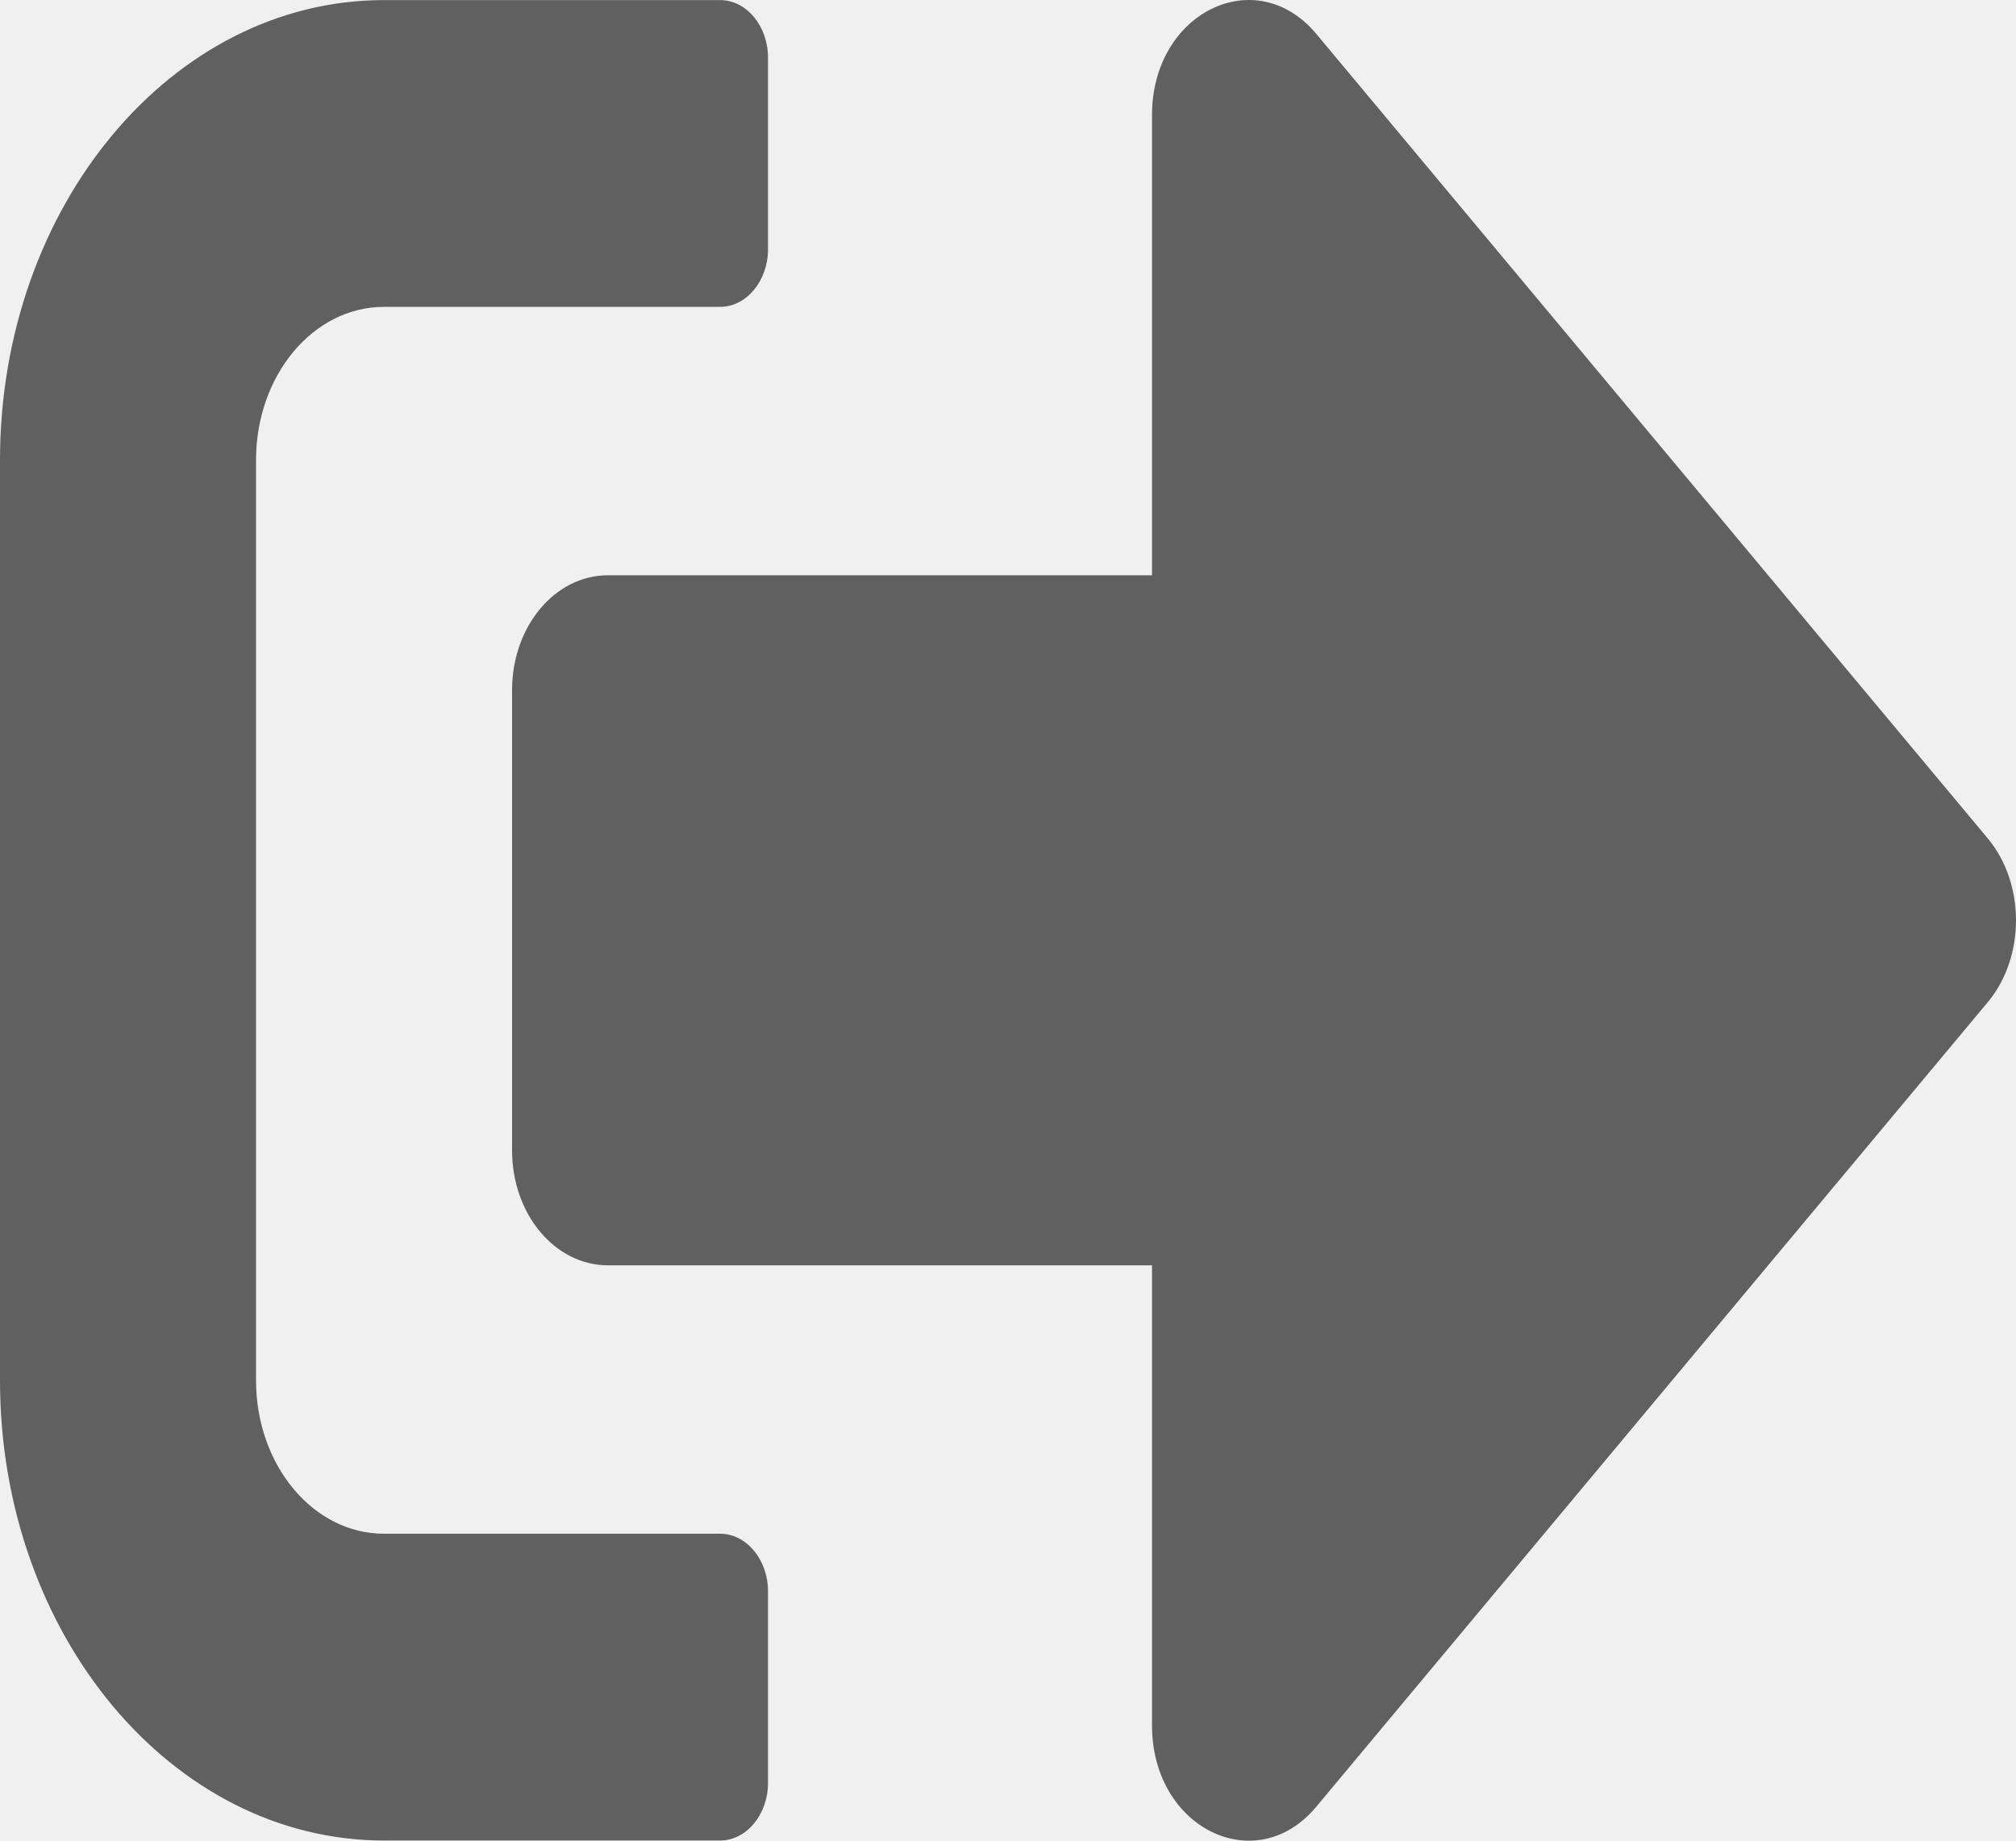
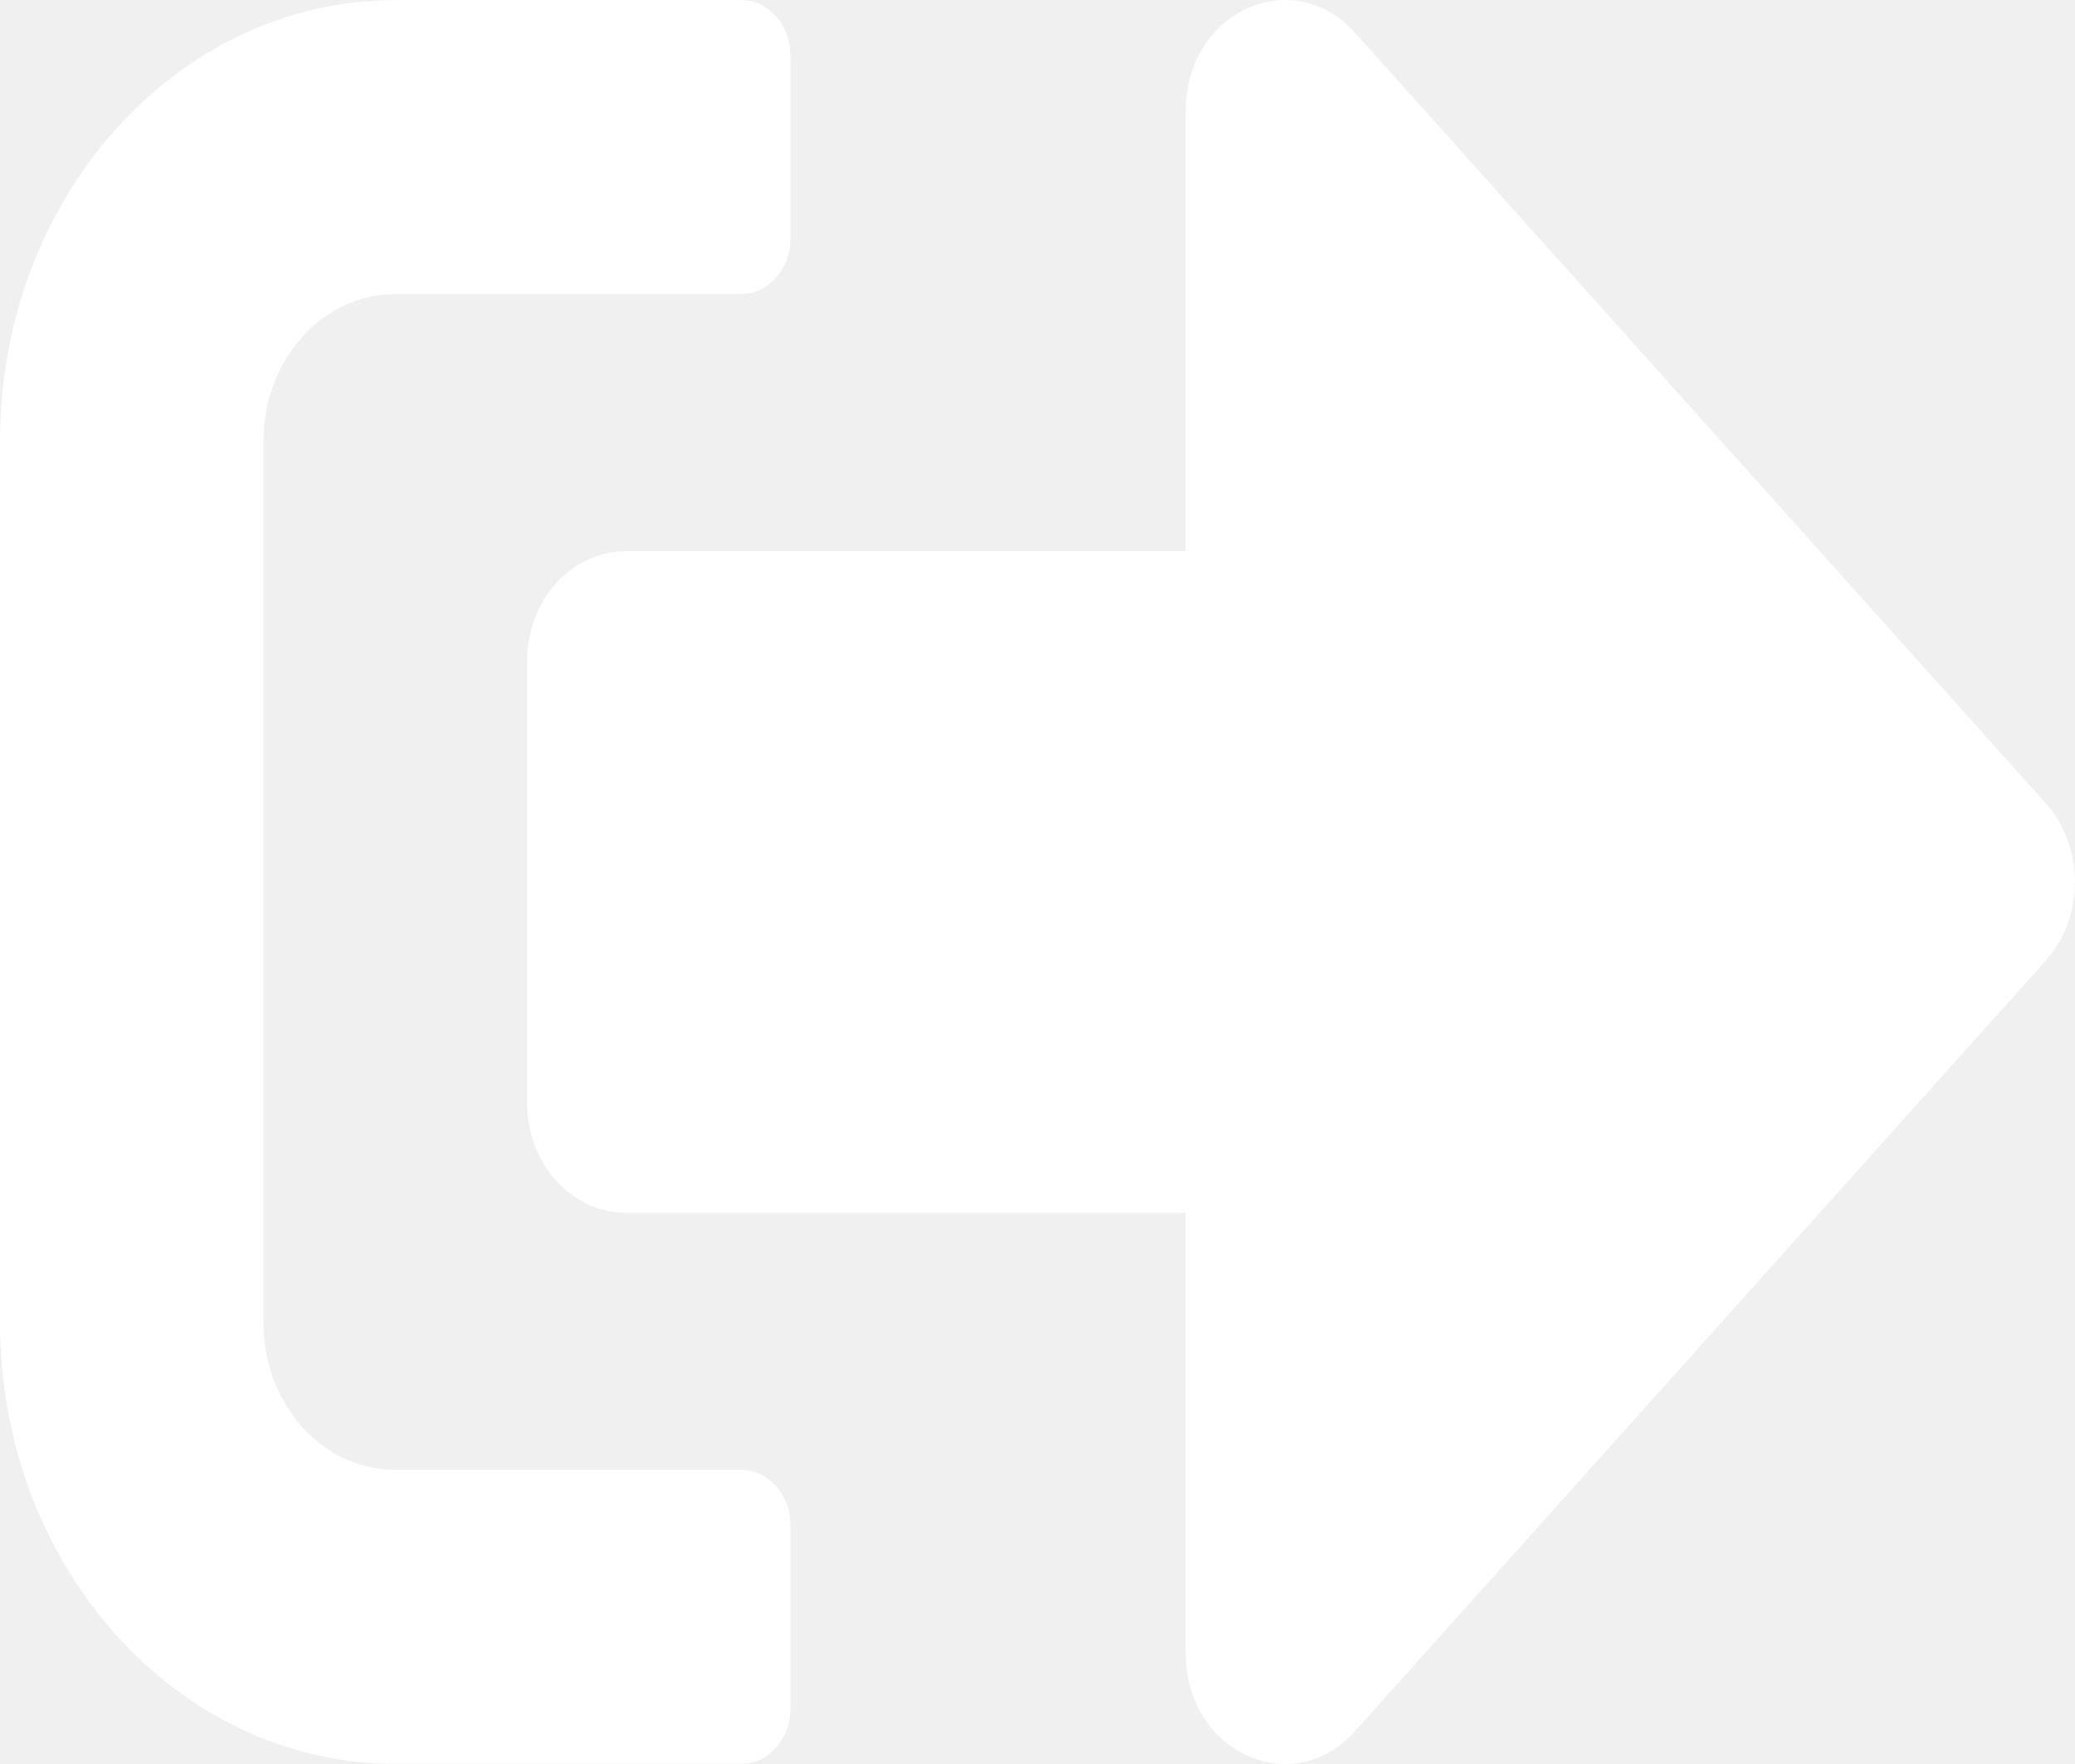
- <svg xmlns="http://www.w3.org/2000/svg" width="23" height="21" viewBox="0 0 23 21" fill="none">
-   <path d="M22.682 11.429L15.015 20.615C14.33 21.435 13.143 20.861 13.143 19.685V14.436H6.937C6.33 14.436 5.842 13.851 5.842 13.124V7.875C5.842 7.148 6.33 6.563 6.937 6.563H13.143V1.313C13.143 0.143 14.325 -0.436 15.015 0.384L22.682 9.57C23.106 10.084 23.106 10.915 22.682 11.429ZM8.762 20.341V18.154C8.762 17.794 8.516 17.498 8.215 17.498H4.381C3.573 17.498 2.921 16.716 2.921 15.748V5.25C2.921 4.282 3.573 3.501 4.381 3.501H8.215C8.516 3.501 8.762 3.205 8.762 2.844V0.657C8.762 0.296 8.516 0.001 8.215 0.001H4.381C1.962 0.001 0 2.352 0 5.25V15.748C0 18.646 1.962 20.998 4.381 20.998H8.215C8.516 20.998 8.762 20.702 8.762 20.341Z" fill="#606060" />
+ <svg xmlns="http://www.w3.org/2000/svg" width="20" height="17" viewBox="0 0 20 17" fill="none">
+   <path d="M19.723 9.252L13.056 16.688C12.461 17.352 11.429 16.887 11.429 15.936V11.687H6.032C5.504 11.687 5.08 11.213 5.08 10.624V6.375C5.08 5.786 5.504 5.313 6.032 5.313H11.429V1.063C11.429 0.116 12.457 -0.353 13.056 0.311L19.723 7.747C20.092 8.163 20.092 8.836 19.723 9.252ZM7.619 16.467V14.696C7.619 14.404 7.405 14.165 7.143 14.165H3.81C3.107 14.165 2.54 13.532 2.54 12.749V4.25C2.54 3.467 3.107 2.834 3.81 2.834H7.143C7.405 2.834 7.619 2.595 7.619 2.303V0.532C7.619 0.24 7.405 0.001 7.143 0.001H3.81C1.706 0.001 0 1.904 0 4.25V12.749C0 15.095 1.706 16.998 3.81 16.998H7.143C7.405 16.998 7.619 16.759 7.619 16.467Z" fill="white" />
</svg>
